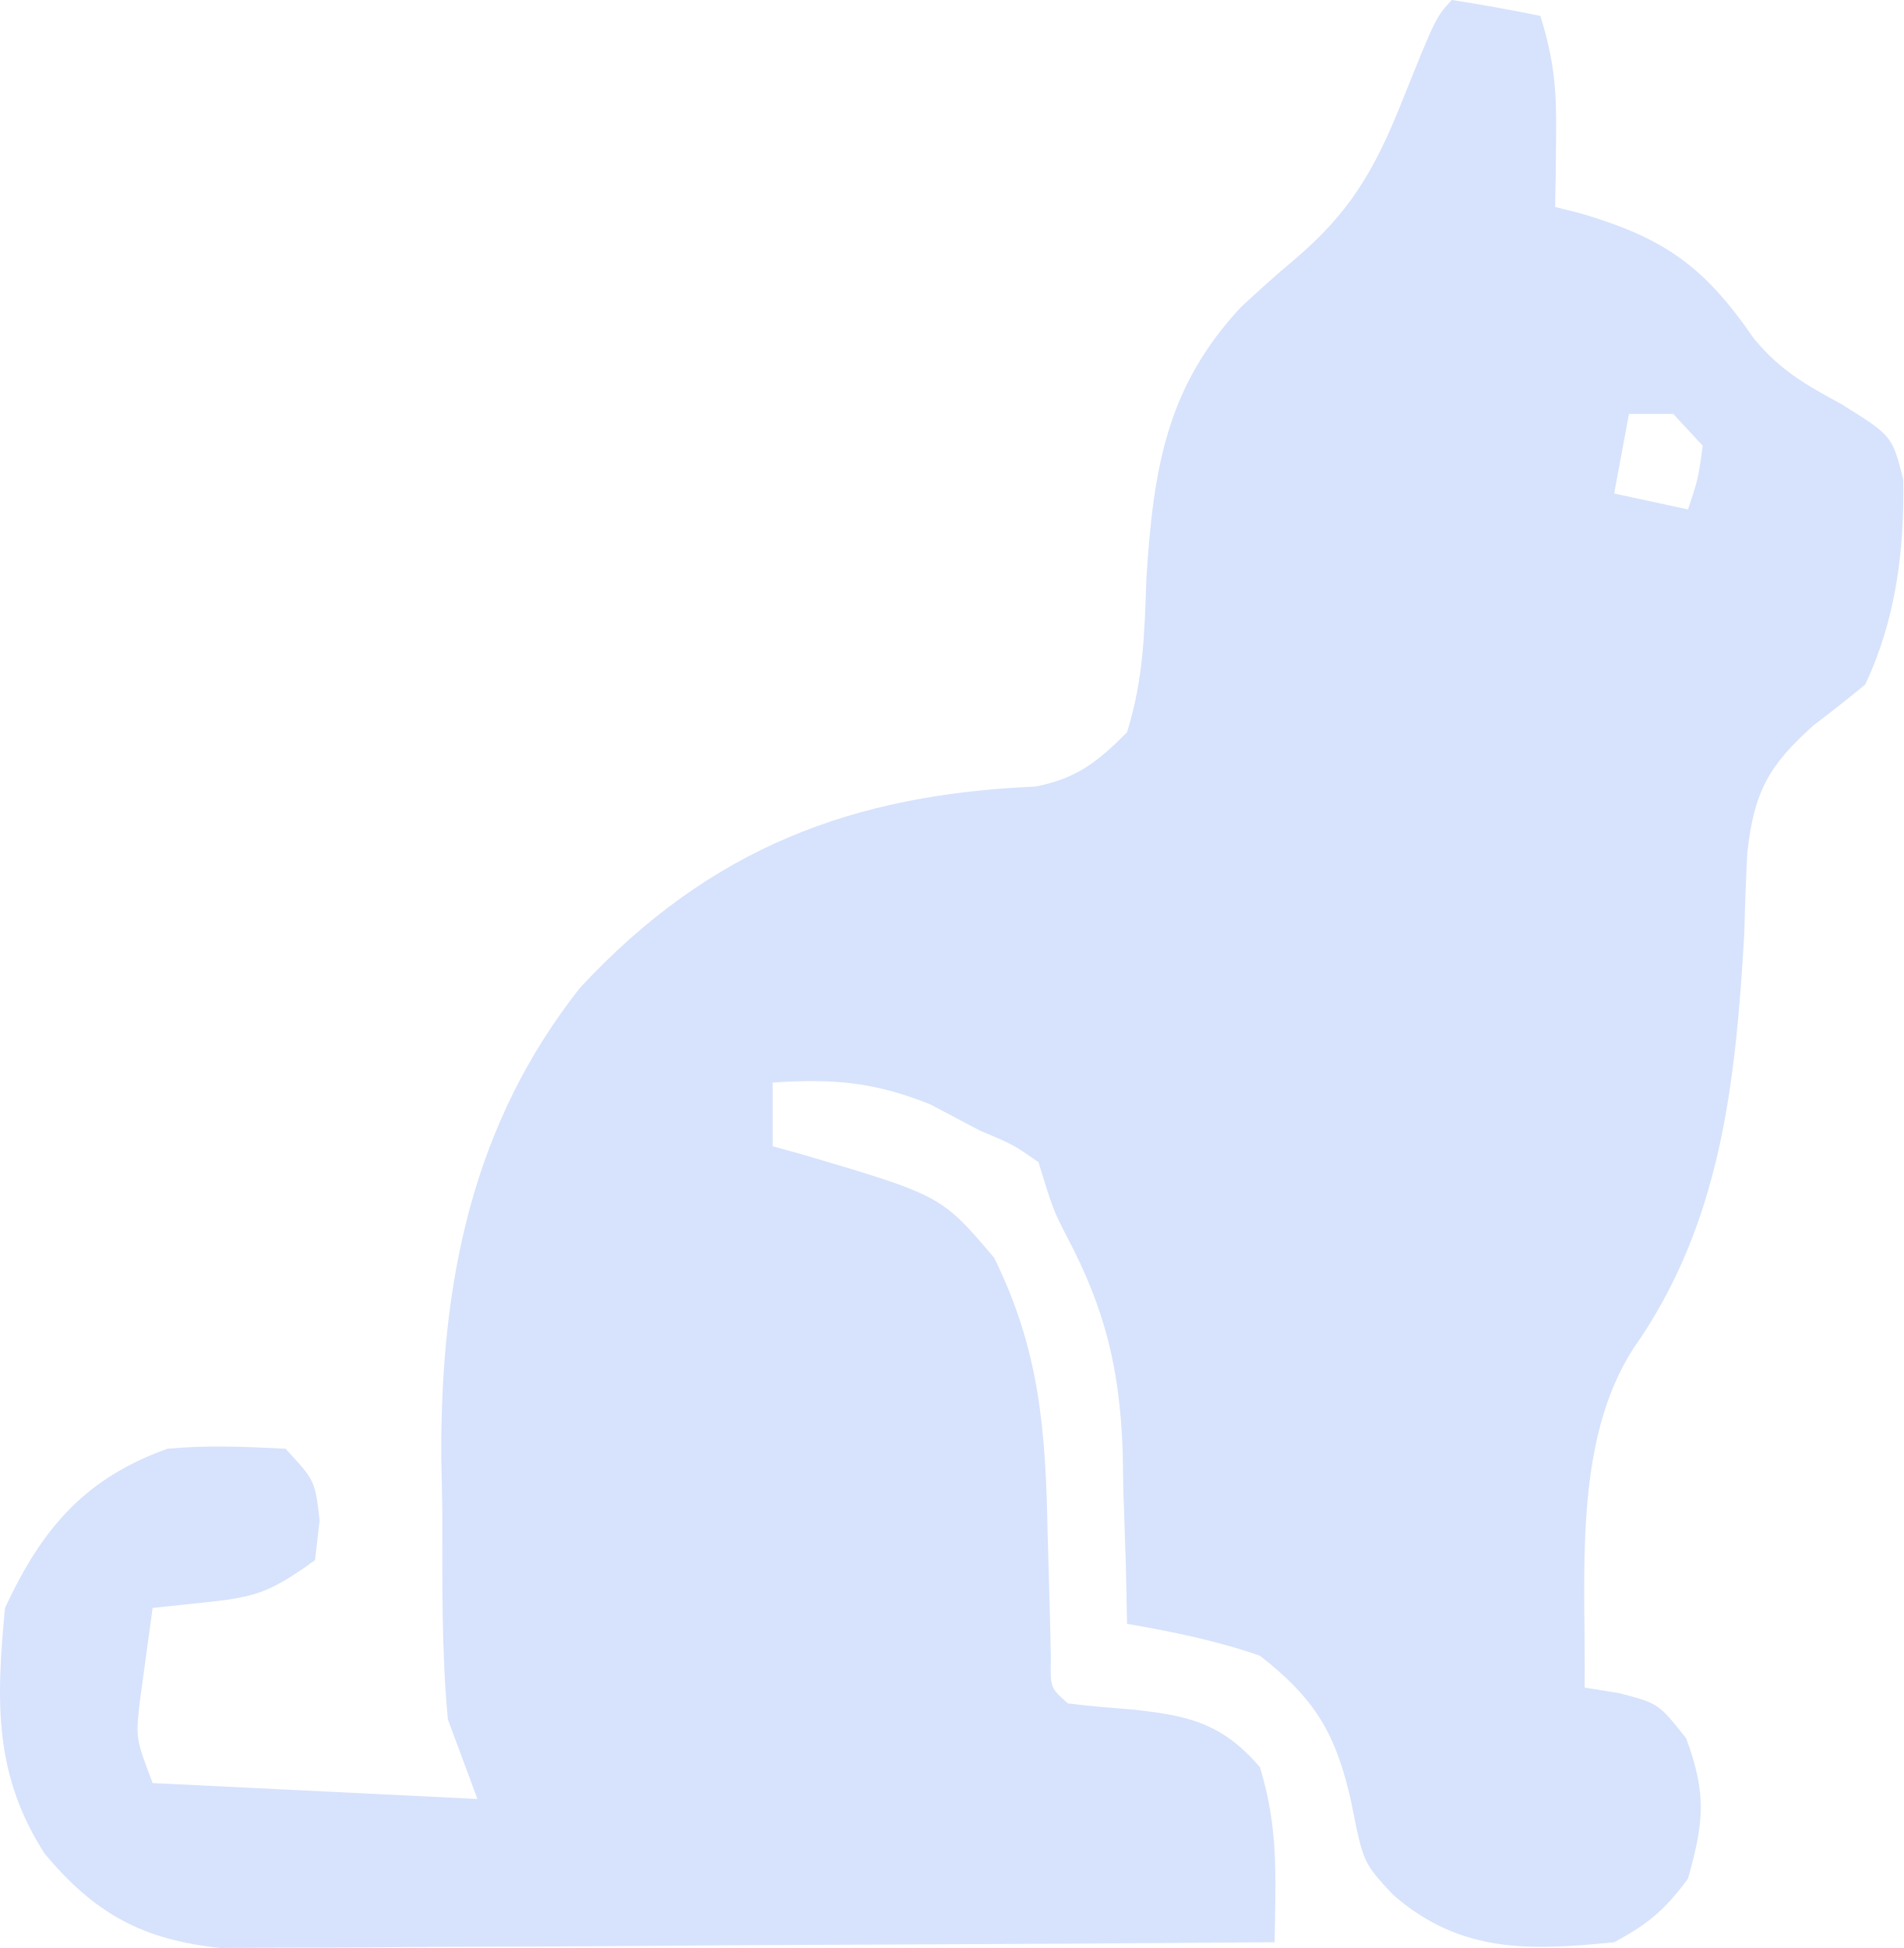
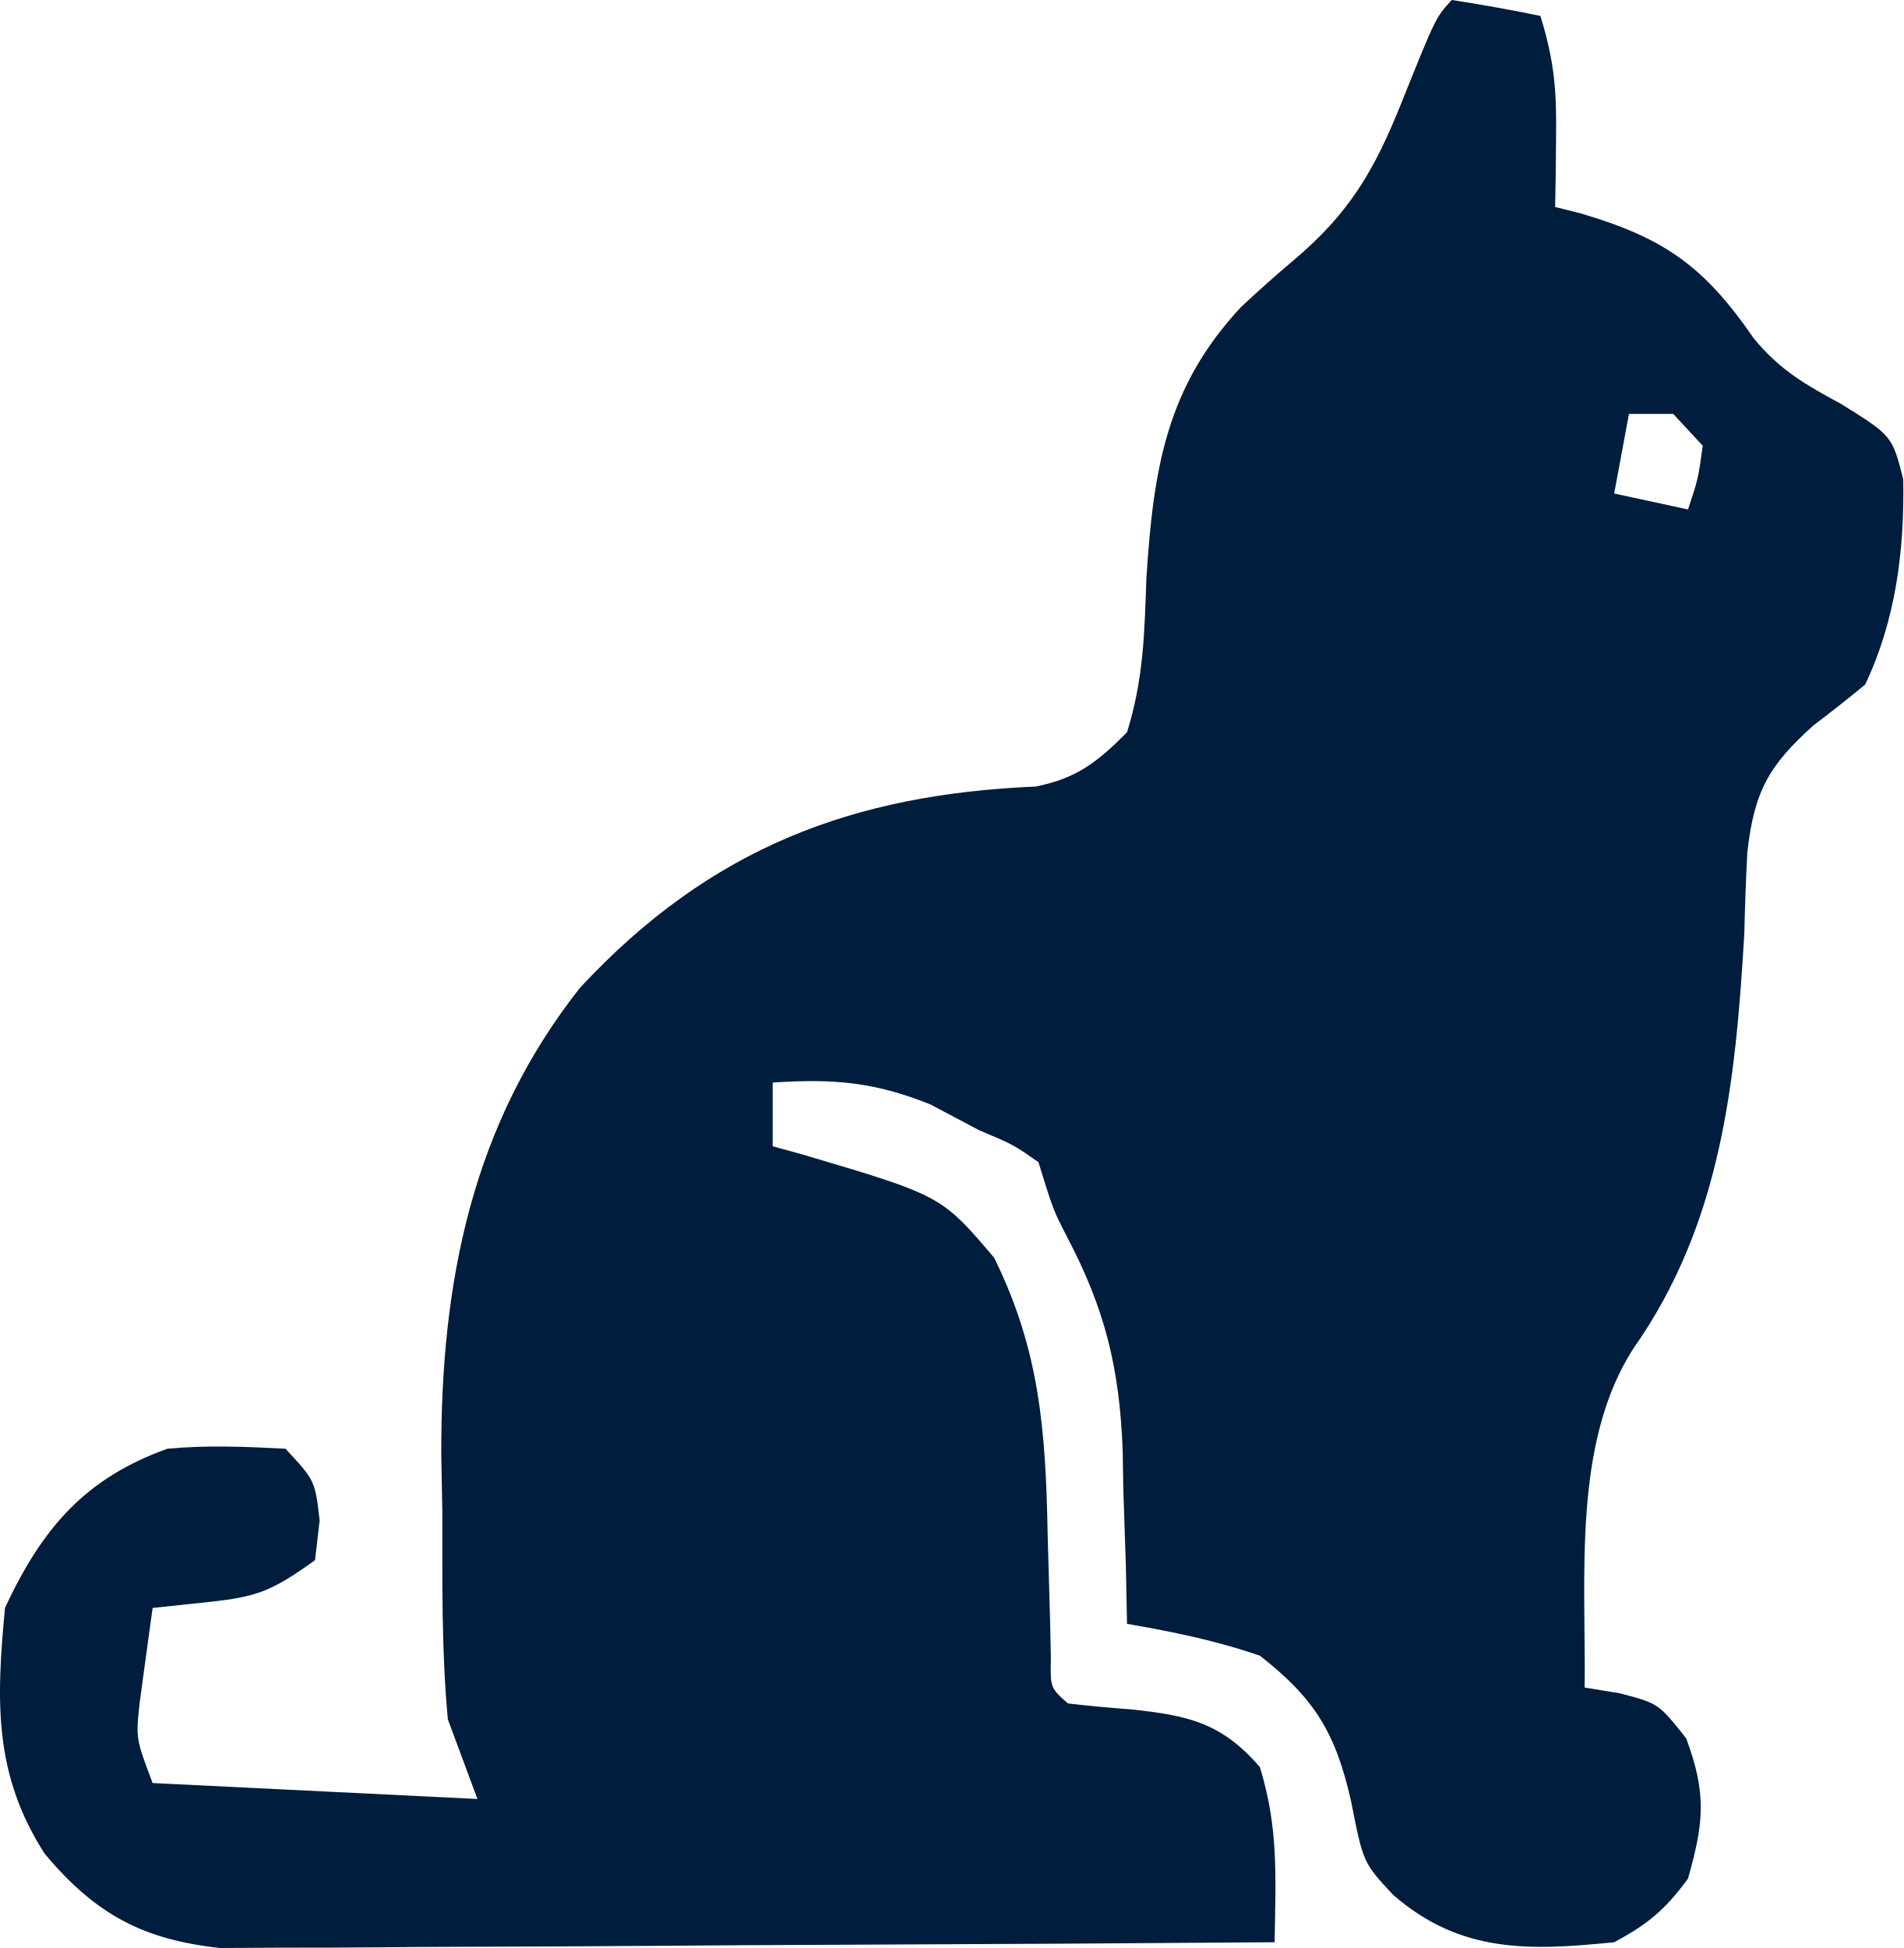
<svg xmlns="http://www.w3.org/2000/svg" width="43" height="44" viewBox="0 0 43 44" fill="none">
-   <path d="M32.798 0C33.468 0.103 34.135 0.222 34.8 0.36C35.12 1.396 35.168 2.049 35.154 3.124C35.151 3.415 35.148 3.705 35.145 4.005C35.141 4.226 35.137 4.447 35.133 4.675C35.423 4.748 35.423 4.748 35.719 4.822C37.571 5.372 38.482 5.985 39.619 7.641C40.217 8.369 40.794 8.689 41.595 9.125C42.746 9.842 42.746 9.842 42.997 10.823C43.027 12.447 42.825 14.011 42.137 15.463C41.753 15.78 41.361 16.088 40.965 16.388C39.971 17.284 39.63 17.863 39.475 19.252C39.443 19.861 39.421 20.471 39.407 21.081C39.208 24.493 38.874 27.649 36.905 30.453C35.521 32.59 35.829 35.612 35.8 38.117C36.062 38.16 36.325 38.203 36.595 38.247C37.468 38.476 37.468 38.476 38.093 39.263C38.557 40.513 38.496 41.153 38.135 42.432C37.608 43.149 37.224 43.462 36.467 43.87C34.578 44.058 32.998 44.135 31.464 42.791C30.797 42.072 30.797 42.072 30.526 40.701C30.18 39.143 29.695 38.359 28.463 37.398C27.471 37.055 26.487 36.855 25.461 36.678C25.452 36.245 25.444 35.811 25.435 35.364C25.416 34.783 25.397 34.203 25.377 33.622C25.373 33.337 25.368 33.053 25.363 32.759C25.292 30.899 24.963 29.566 24.109 27.944C23.793 27.329 23.793 27.329 23.46 26.25C22.893 25.854 22.893 25.854 22.125 25.531C21.761 25.338 21.396 25.145 21.021 24.947C19.737 24.431 18.812 24.363 17.456 24.452C17.456 24.927 17.456 25.402 17.456 25.891C17.677 25.952 17.899 26.013 18.127 26.076C21.266 27.005 21.266 27.005 22.459 28.408C23.49 30.499 23.624 32.311 23.668 34.656C23.685 35.303 23.703 35.95 23.723 36.597C23.729 36.88 23.735 37.164 23.741 37.456C23.727 38.123 23.727 38.123 24.127 38.476C24.605 38.533 25.085 38.576 25.565 38.611C26.801 38.747 27.588 38.893 28.463 39.915C28.89 41.299 28.818 42.413 28.796 43.87C25.569 43.895 22.342 43.914 19.115 43.926C17.617 43.932 16.118 43.939 14.62 43.952C13.173 43.963 11.726 43.97 10.28 43.973C9.728 43.975 9.177 43.978 8.626 43.984C7.852 43.992 7.079 43.993 6.305 43.993C5.645 43.996 5.645 43.996 4.972 44C3.246 43.812 2.168 43.255 1.009 41.87C-0.135 40.089 -0.091 38.445 0.113 36.319C0.971 34.468 1.962 33.377 3.781 32.723C4.69 32.639 5.533 32.676 6.45 32.723C7.117 33.442 7.117 33.442 7.221 34.341C7.187 34.638 7.152 34.934 7.117 35.24C6.149 35.935 5.817 36.068 4.719 36.184C4.3 36.228 3.88 36.273 3.448 36.319C3.386 36.771 3.324 37.224 3.26 37.69C3.225 37.944 3.191 38.199 3.155 38.461C3.068 39.268 3.068 39.268 3.448 40.274C5.869 40.393 8.291 40.512 10.786 40.634C10.565 40.041 10.345 39.447 10.118 38.836C9.971 37.274 9.995 35.709 9.993 34.139C9.985 33.72 9.977 33.301 9.969 32.87C9.956 28.912 10.681 25.375 13.107 22.307C16.056 19.135 19.287 17.941 23.396 17.766C24.317 17.582 24.779 17.226 25.461 16.541C25.835 15.331 25.854 14.331 25.899 13.058C26.058 10.563 26.36 8.734 28.034 6.938C28.426 6.571 28.826 6.213 29.235 5.87C30.479 4.815 31.042 3.874 31.673 2.292C32.437 0.39 32.437 0.39 32.798 0ZM36.801 9.349C36.691 9.943 36.581 10.536 36.467 11.147C37.293 11.325 37.293 11.325 38.135 11.507C38.362 10.827 38.362 10.827 38.468 10.069C38.248 9.831 38.028 9.594 37.801 9.349C37.471 9.349 37.141 9.349 36.801 9.349Z" fill="#D7E3FC" />
+   <path d="M32.798 0C33.468 0.103 34.135 0.222 34.8 0.36C35.12 1.396 35.168 2.049 35.154 3.124C35.151 3.415 35.148 3.705 35.145 4.005C35.141 4.226 35.137 4.447 35.133 4.675C35.423 4.748 35.423 4.748 35.719 4.822C37.571 5.372 38.482 5.985 39.619 7.641C40.217 8.369 40.794 8.689 41.595 9.125C42.746 9.842 42.746 9.842 42.997 10.823C43.027 12.447 42.825 14.011 42.137 15.463C41.753 15.78 41.361 16.088 40.965 16.388C39.971 17.284 39.63 17.863 39.475 19.252C39.443 19.861 39.421 20.471 39.407 21.081C39.208 24.493 38.874 27.649 36.905 30.453C35.521 32.59 35.829 35.612 35.8 38.117C36.062 38.16 36.325 38.203 36.595 38.247C37.468 38.476 37.468 38.476 38.093 39.263C38.557 40.513 38.496 41.153 38.135 42.432C37.608 43.149 37.224 43.462 36.467 43.87C34.578 44.058 32.998 44.135 31.464 42.791C30.797 42.072 30.797 42.072 30.526 40.701C30.18 39.143 29.695 38.359 28.463 37.398C27.471 37.055 26.487 36.855 25.461 36.678C25.452 36.245 25.444 35.811 25.435 35.364C25.416 34.783 25.397 34.203 25.377 33.622C25.373 33.337 25.368 33.053 25.363 32.759C25.292 30.899 24.963 29.566 24.109 27.944C23.793 27.329 23.793 27.329 23.46 26.25C22.893 25.854 22.893 25.854 22.125 25.531C21.761 25.338 21.396 25.145 21.021 24.947C19.737 24.431 18.812 24.363 17.456 24.452C17.456 24.927 17.456 25.402 17.456 25.891C17.677 25.952 17.899 26.013 18.127 26.076C21.266 27.005 21.266 27.005 22.459 28.408C23.49 30.499 23.624 32.311 23.668 34.656C23.685 35.303 23.703 35.95 23.723 36.597C23.729 36.88 23.735 37.164 23.741 37.456C23.727 38.123 23.727 38.123 24.127 38.476C24.605 38.533 25.085 38.576 25.565 38.611C26.801 38.747 27.588 38.893 28.463 39.915C28.89 41.299 28.818 42.413 28.796 43.87C25.569 43.895 22.342 43.914 19.115 43.926C17.617 43.932 16.118 43.939 14.62 43.952C13.173 43.963 11.726 43.97 10.28 43.973C9.728 43.975 9.177 43.978 8.626 43.984C7.852 43.992 7.079 43.993 6.305 43.993C5.645 43.996 5.645 43.996 4.972 44C3.246 43.812 2.168 43.255 1.009 41.87C-0.135 40.089 -0.091 38.445 0.113 36.319C0.971 34.468 1.962 33.377 3.781 32.723C4.69 32.639 5.533 32.676 6.45 32.723C7.117 33.442 7.117 33.442 7.221 34.341C7.187 34.638 7.152 34.934 7.117 35.24C6.149 35.935 5.817 36.068 4.719 36.184C4.3 36.228 3.88 36.273 3.448 36.319C3.386 36.771 3.324 37.224 3.26 37.69C3.225 37.944 3.191 38.199 3.155 38.461C3.068 39.268 3.068 39.268 3.448 40.274C5.869 40.393 8.291 40.512 10.786 40.634C10.565 40.041 10.345 39.447 10.118 38.836C9.971 37.274 9.995 35.709 9.993 34.139C9.985 33.72 9.977 33.301 9.969 32.87C9.956 28.912 10.681 25.375 13.107 22.307C16.056 19.135 19.287 17.941 23.396 17.766C24.317 17.582 24.779 17.226 25.461 16.541C25.835 15.331 25.854 14.331 25.899 13.058C26.058 10.563 26.36 8.734 28.034 6.938C28.426 6.571 28.826 6.213 29.235 5.87C30.479 4.815 31.042 3.874 31.673 2.292C32.437 0.39 32.437 0.39 32.798 0ZM36.801 9.349C36.691 9.943 36.581 10.536 36.467 11.147C37.293 11.325 37.293 11.325 38.135 11.507C38.362 10.827 38.362 10.827 38.468 10.069C38.248 9.831 38.028 9.594 37.801 9.349C37.471 9.349 37.141 9.349 36.801 9.349Z" fill="#001D3D" />
</svg>
